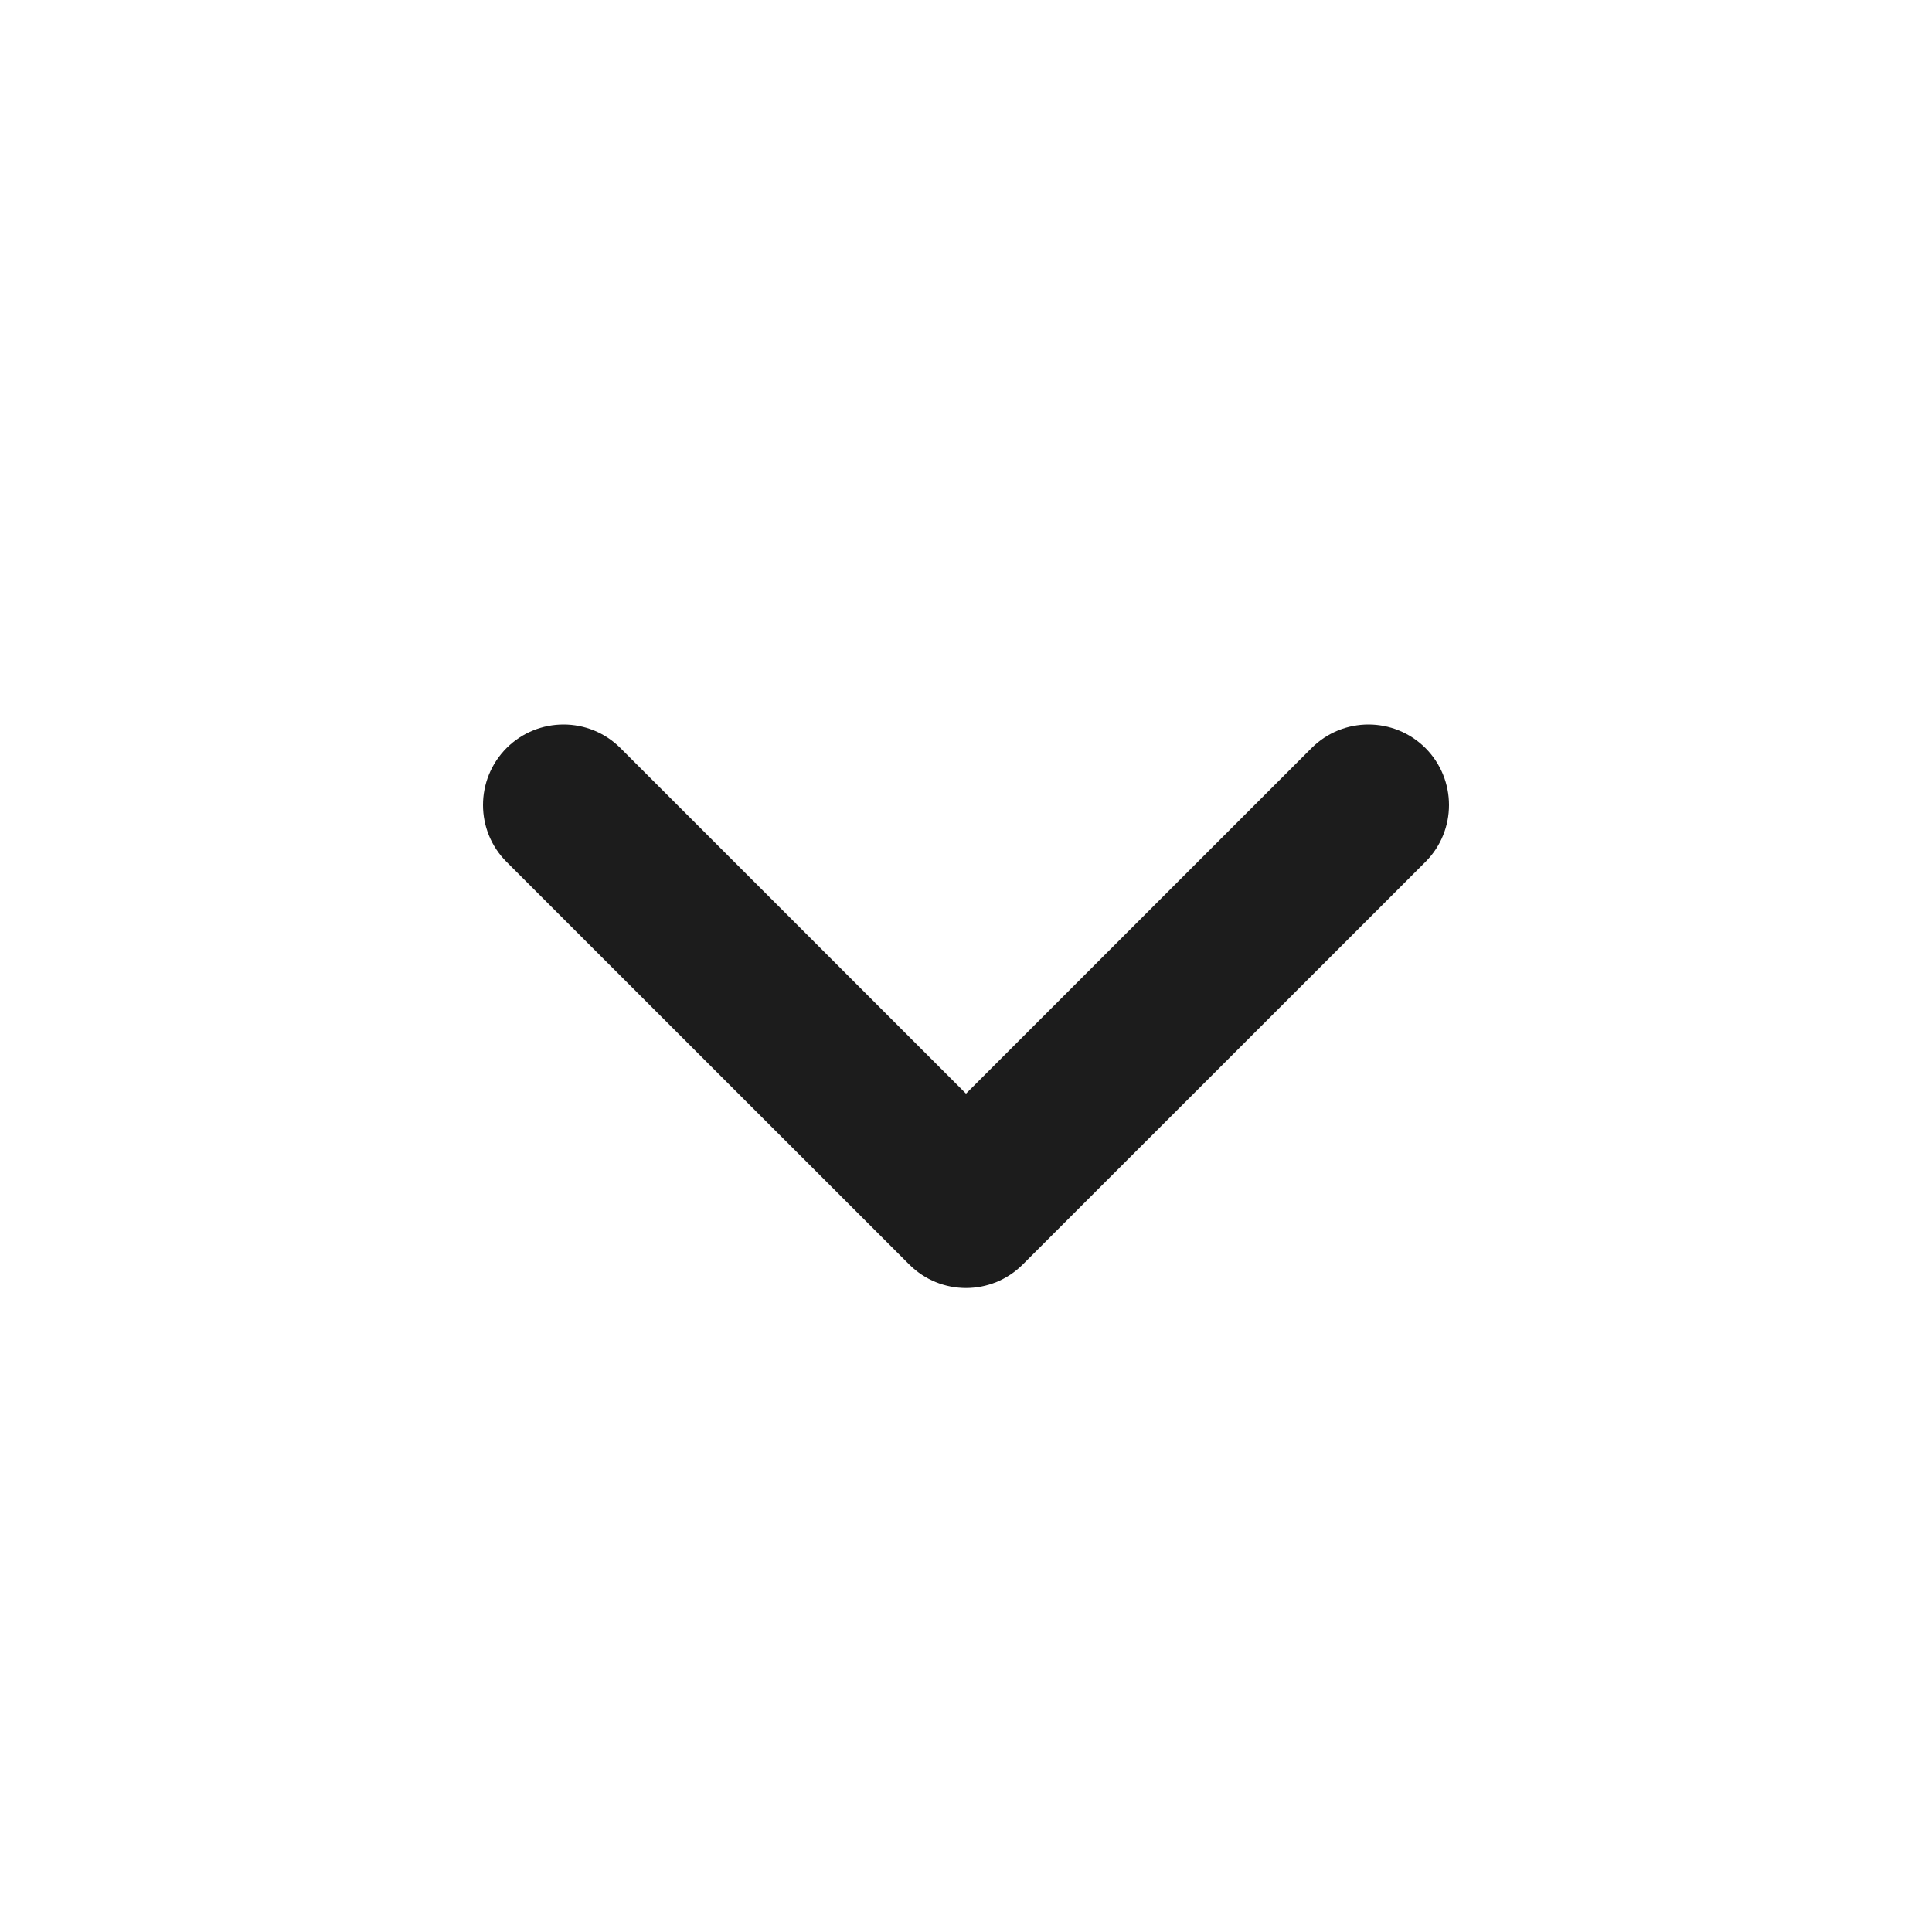
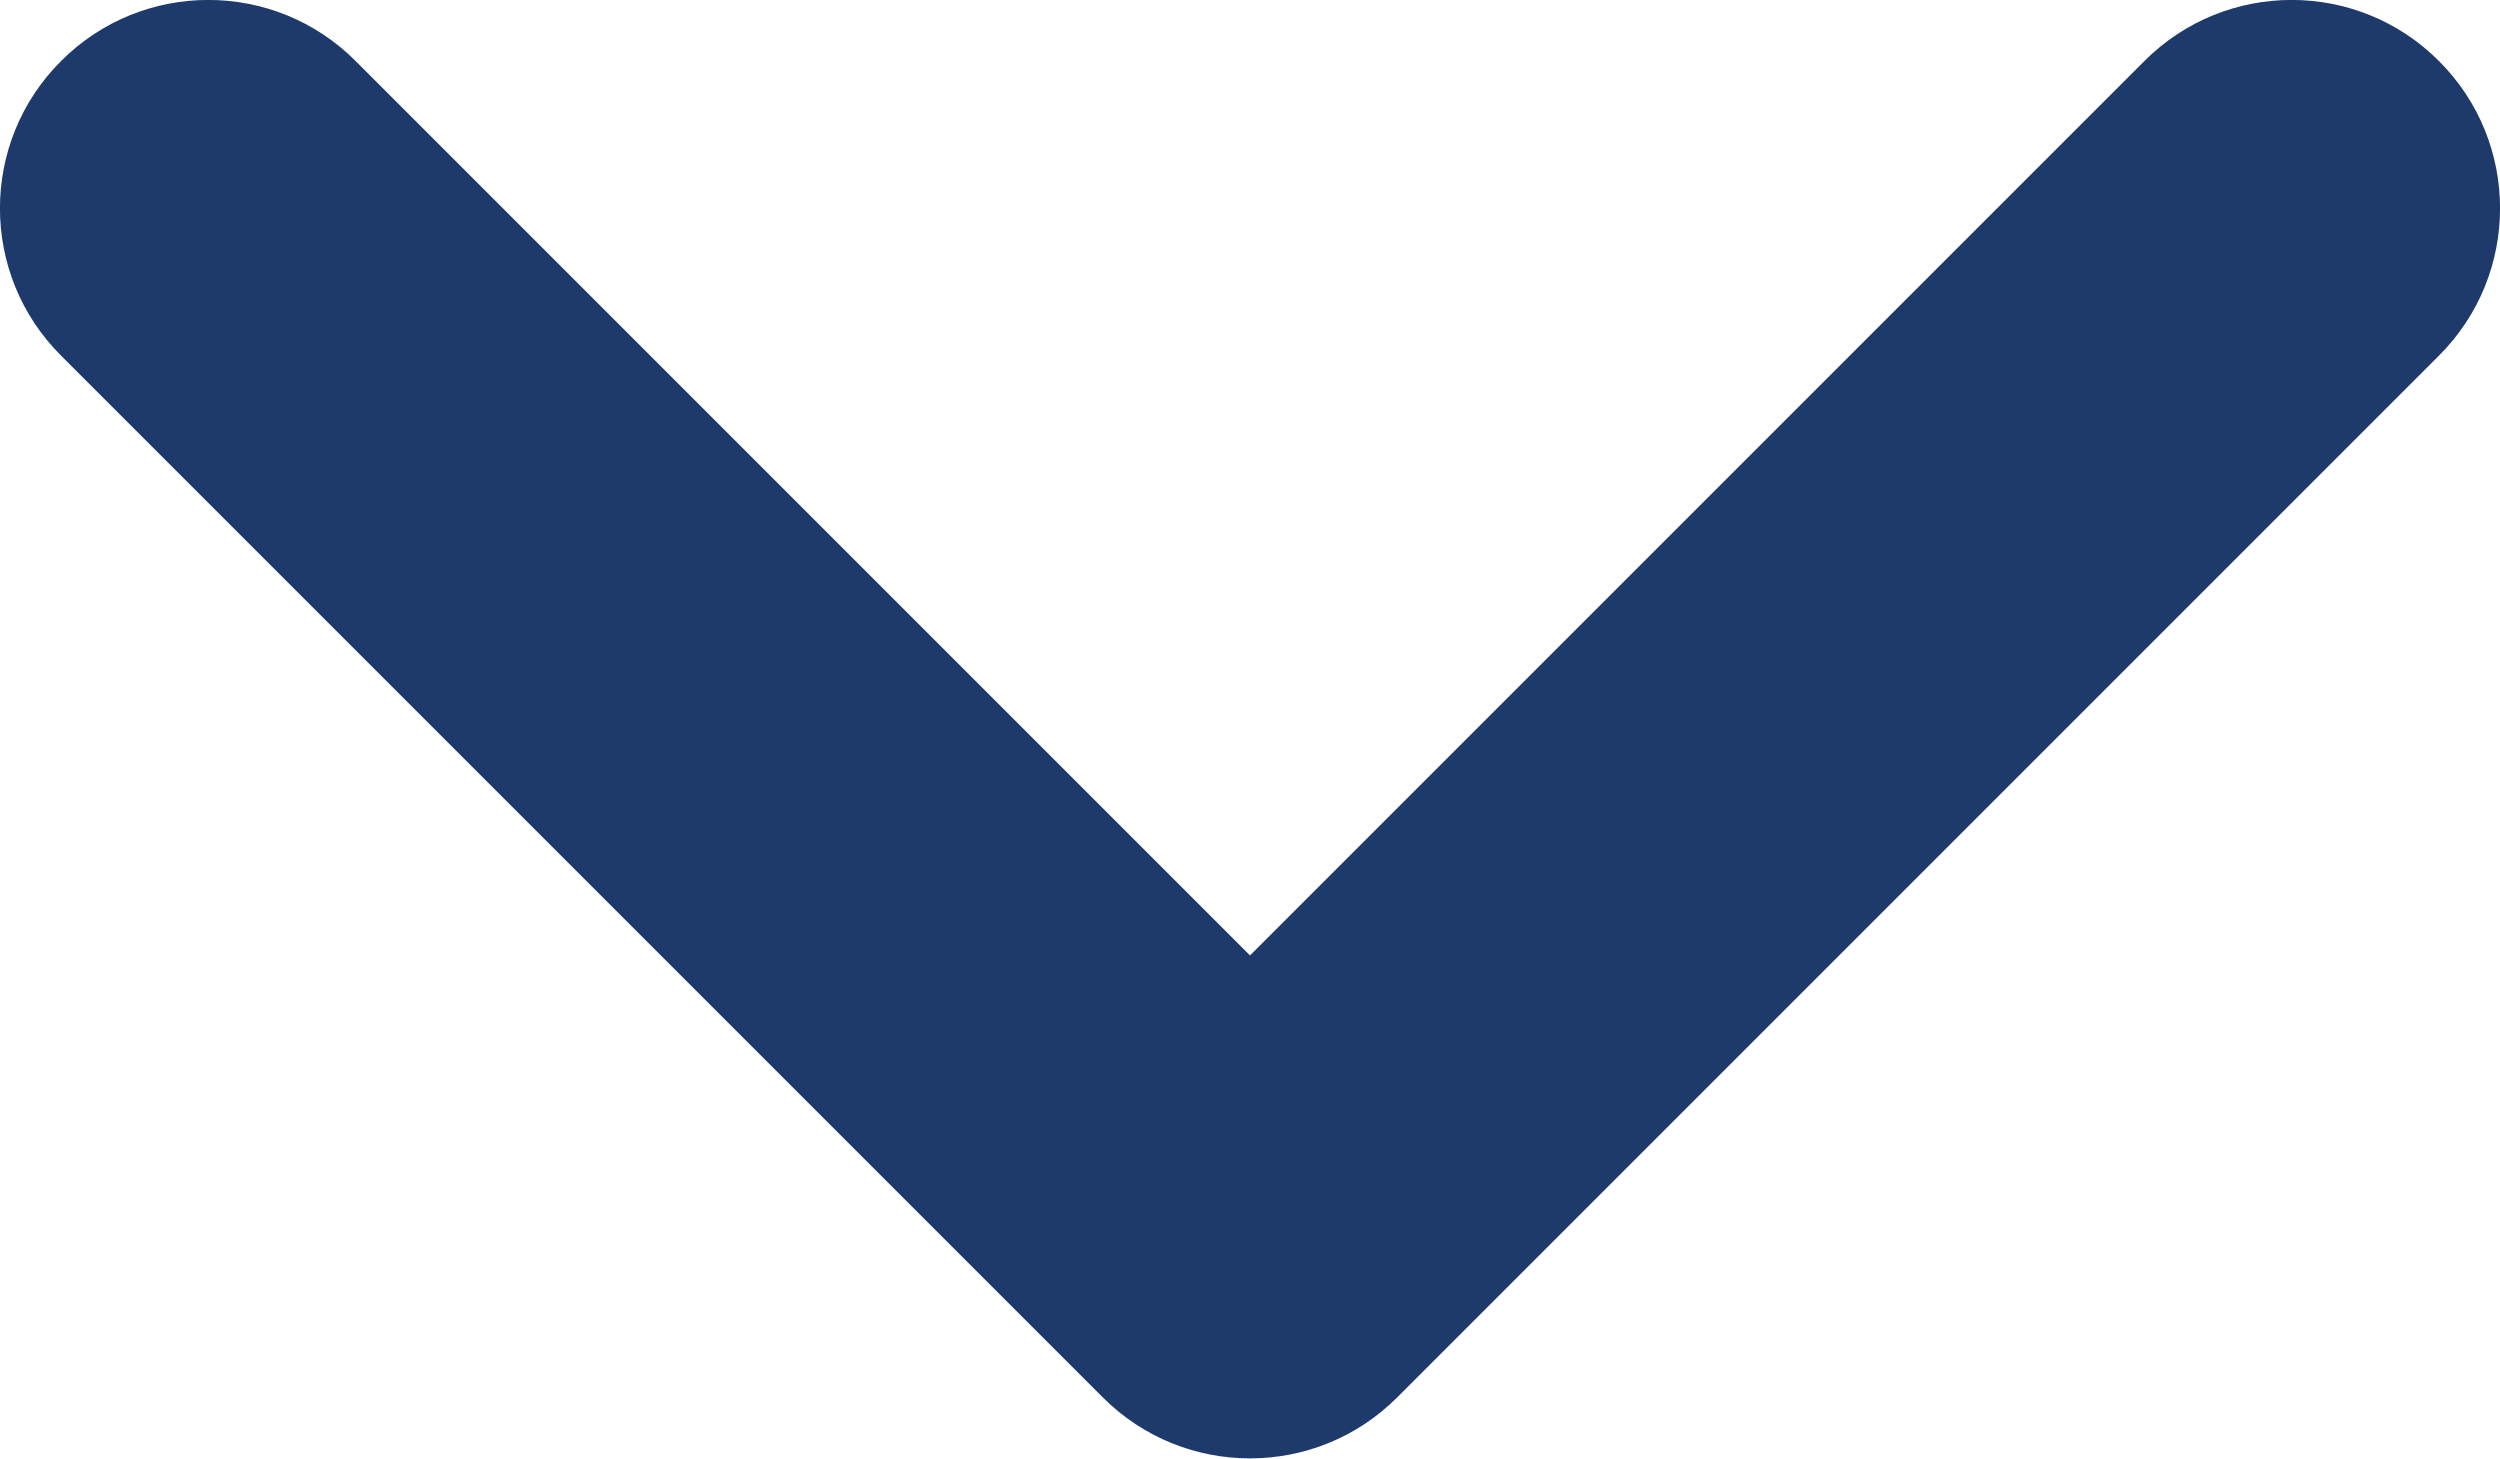
- <svg xmlns="http://www.w3.org/2000/svg" width="16" height="16" viewBox="0 0 16 16" fill="none">
-   <path fill-rule="evenodd" clip-rule="evenodd" d="M4.195 6.195C4.456 5.935 4.878 5.935 5.138 6.195L8 9.057L10.862 6.195C11.122 5.935 11.544 5.935 11.805 6.195C12.065 6.456 12.065 6.878 11.805 7.138L8.471 10.471C8.211 10.732 7.789 10.732 7.529 10.471L4.195 7.138C3.935 6.878 3.935 6.456 4.195 6.195Z" fill="#1C1C1C" />
+ <svg xmlns="http://www.w3.org/2000/svg" width="12" height="7" viewBox="0 0 12 7" fill="none">
+   <path fill-rule="evenodd" clip-rule="evenodd" d="M0.293 0.293C0.683 -0.098 1.317 -0.098 1.707 0.293L6 4.586L10.293 0.293C10.683 -0.098 11.317 -0.098 11.707 0.293C12.098 0.683 12.098 1.317 11.707 1.707L6.707 6.707C6.317 7.098 5.683 7.098 5.293 6.707L0.293 1.707C-0.098 1.317 -0.098 0.683 0.293 0.293Z" fill="#1D3A6B" />
</svg>
